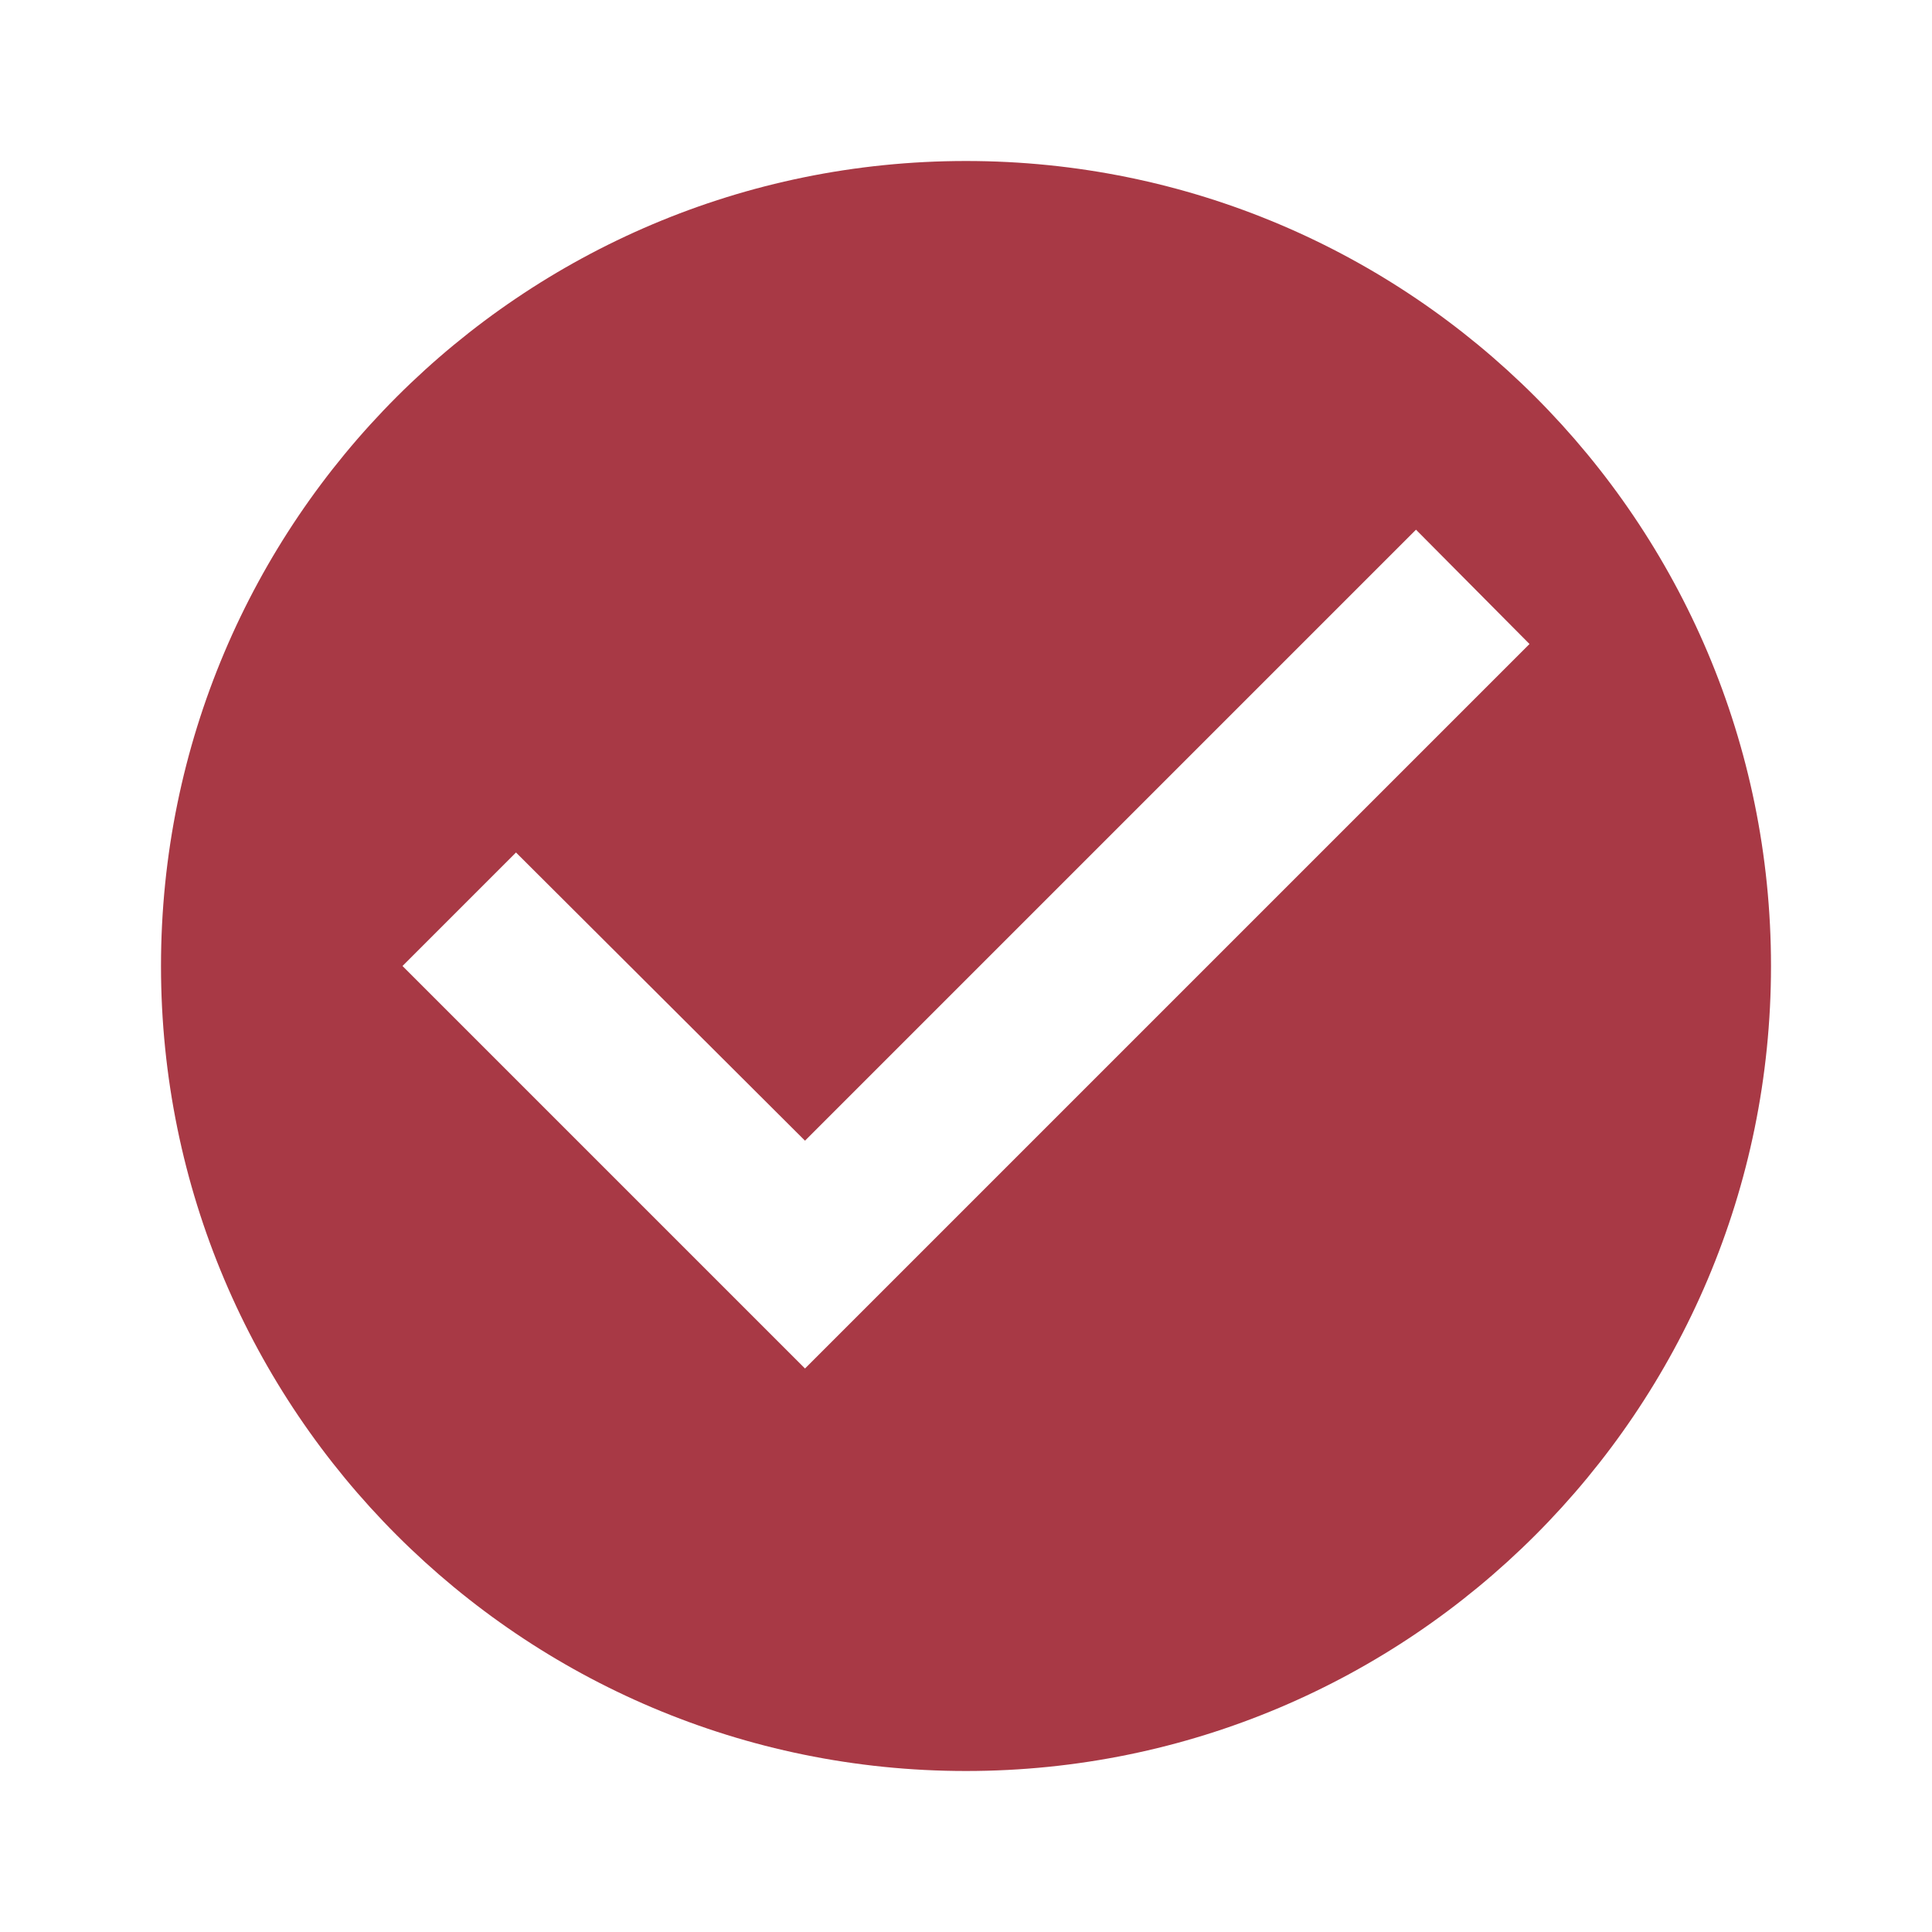
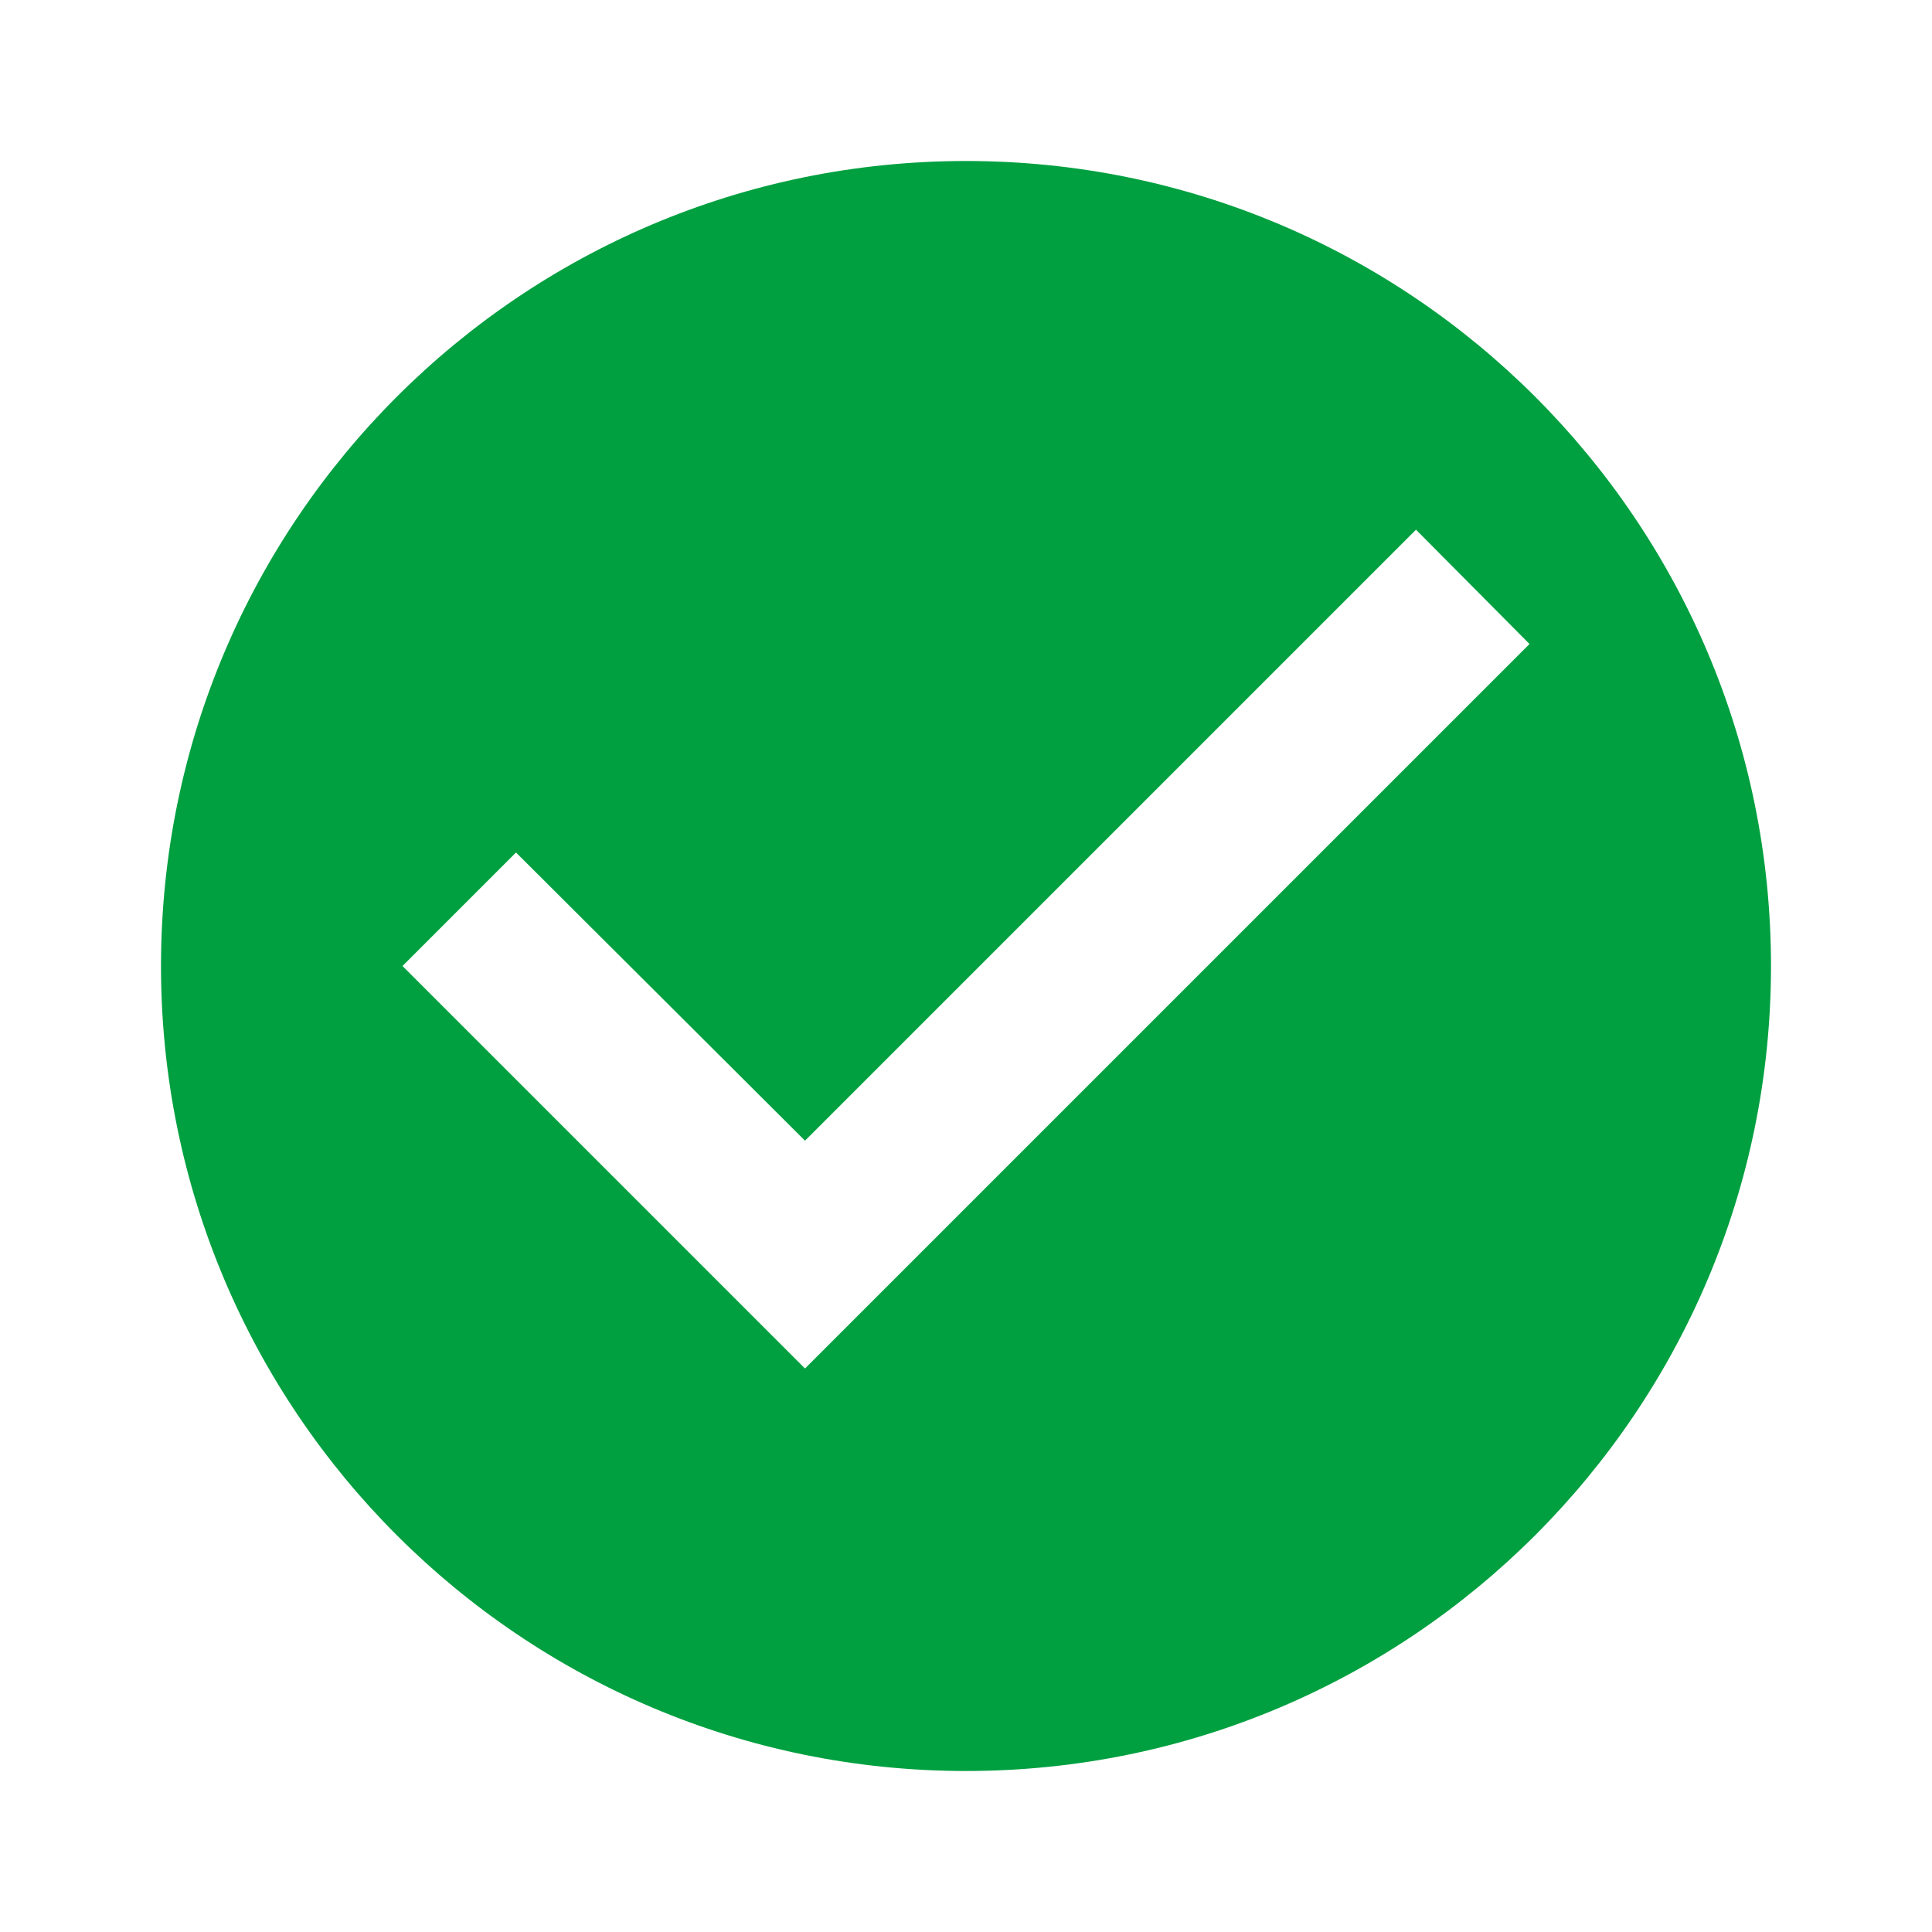
<svg xmlns="http://www.w3.org/2000/svg" width="24" height="24" viewBox="0 0 24 24">
  <defs>
-     <style>.a{fill:none;}.b{fill:#A83945;}</style>
+     <style>.a{fill:none;}.b{fill:#00a040;}</style>
  </defs>
  <path class="a" d="M0,0H24V24H0Z" />
  <path class="b" d="M12,2A10,10,0,1,0,22,12,10,10,0,0,0,12,2ZM10,17,5,12l1.41-1.41L10,14.17l7.59-7.59L19,8Z" />
</svg>
